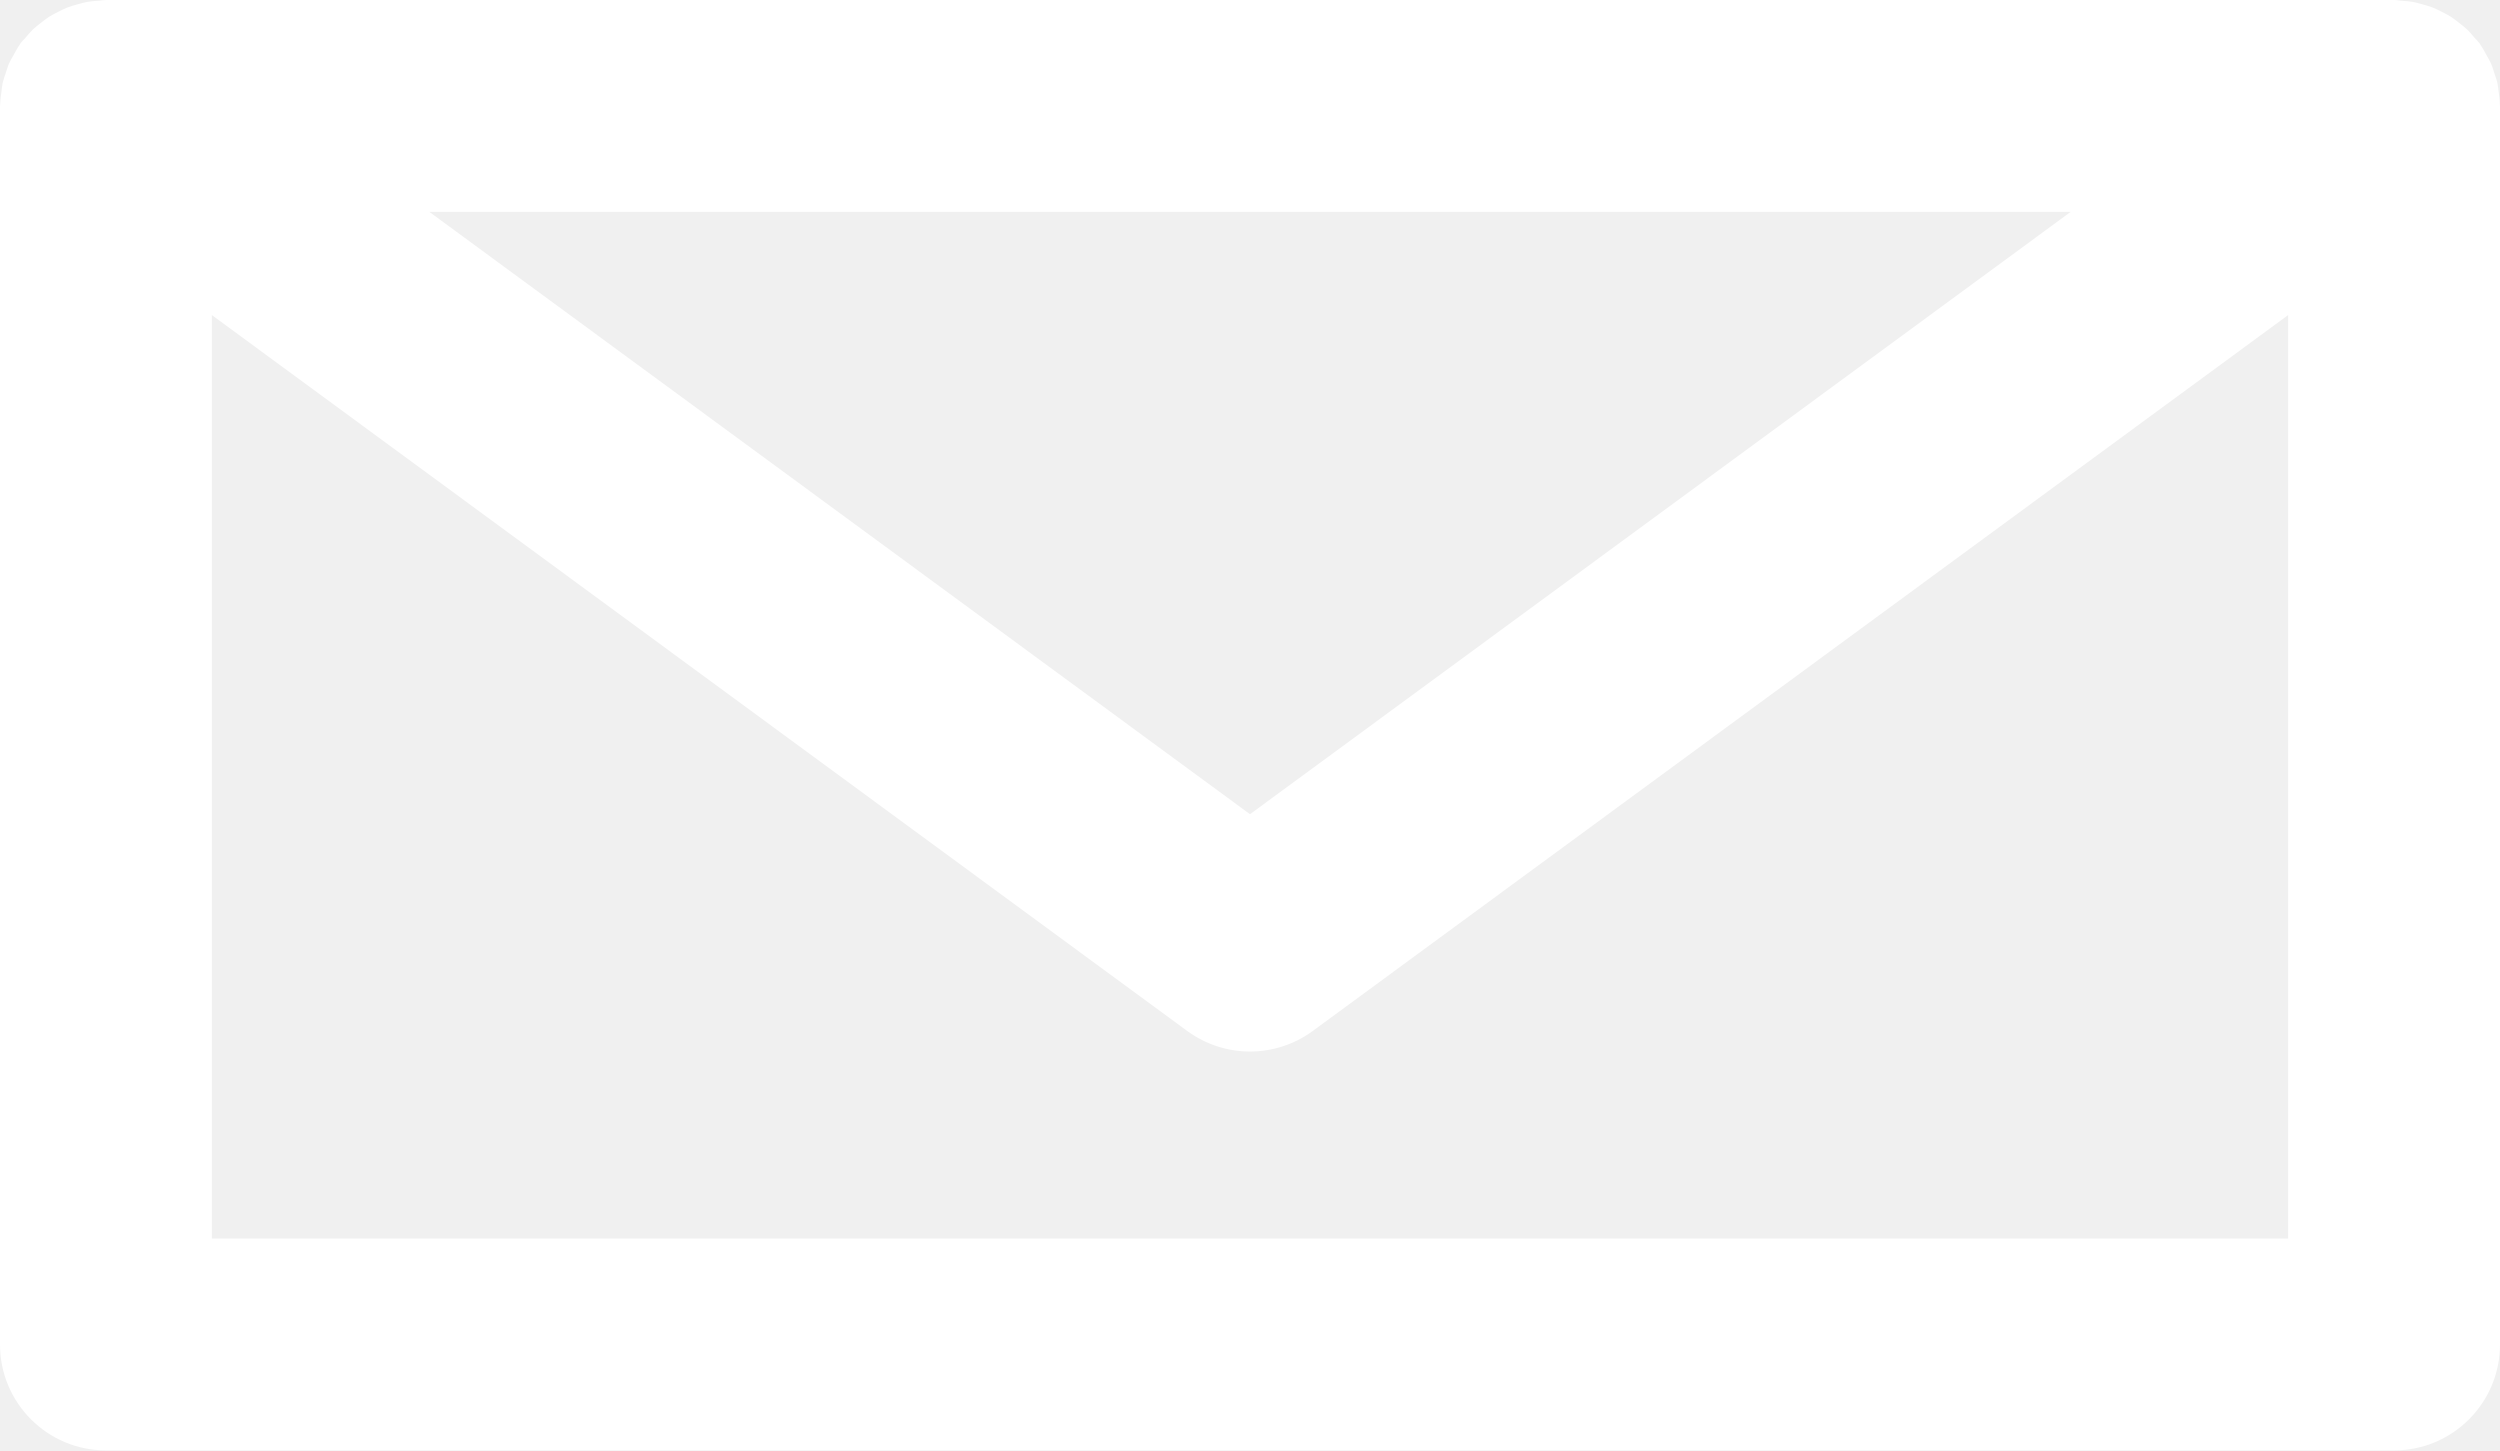
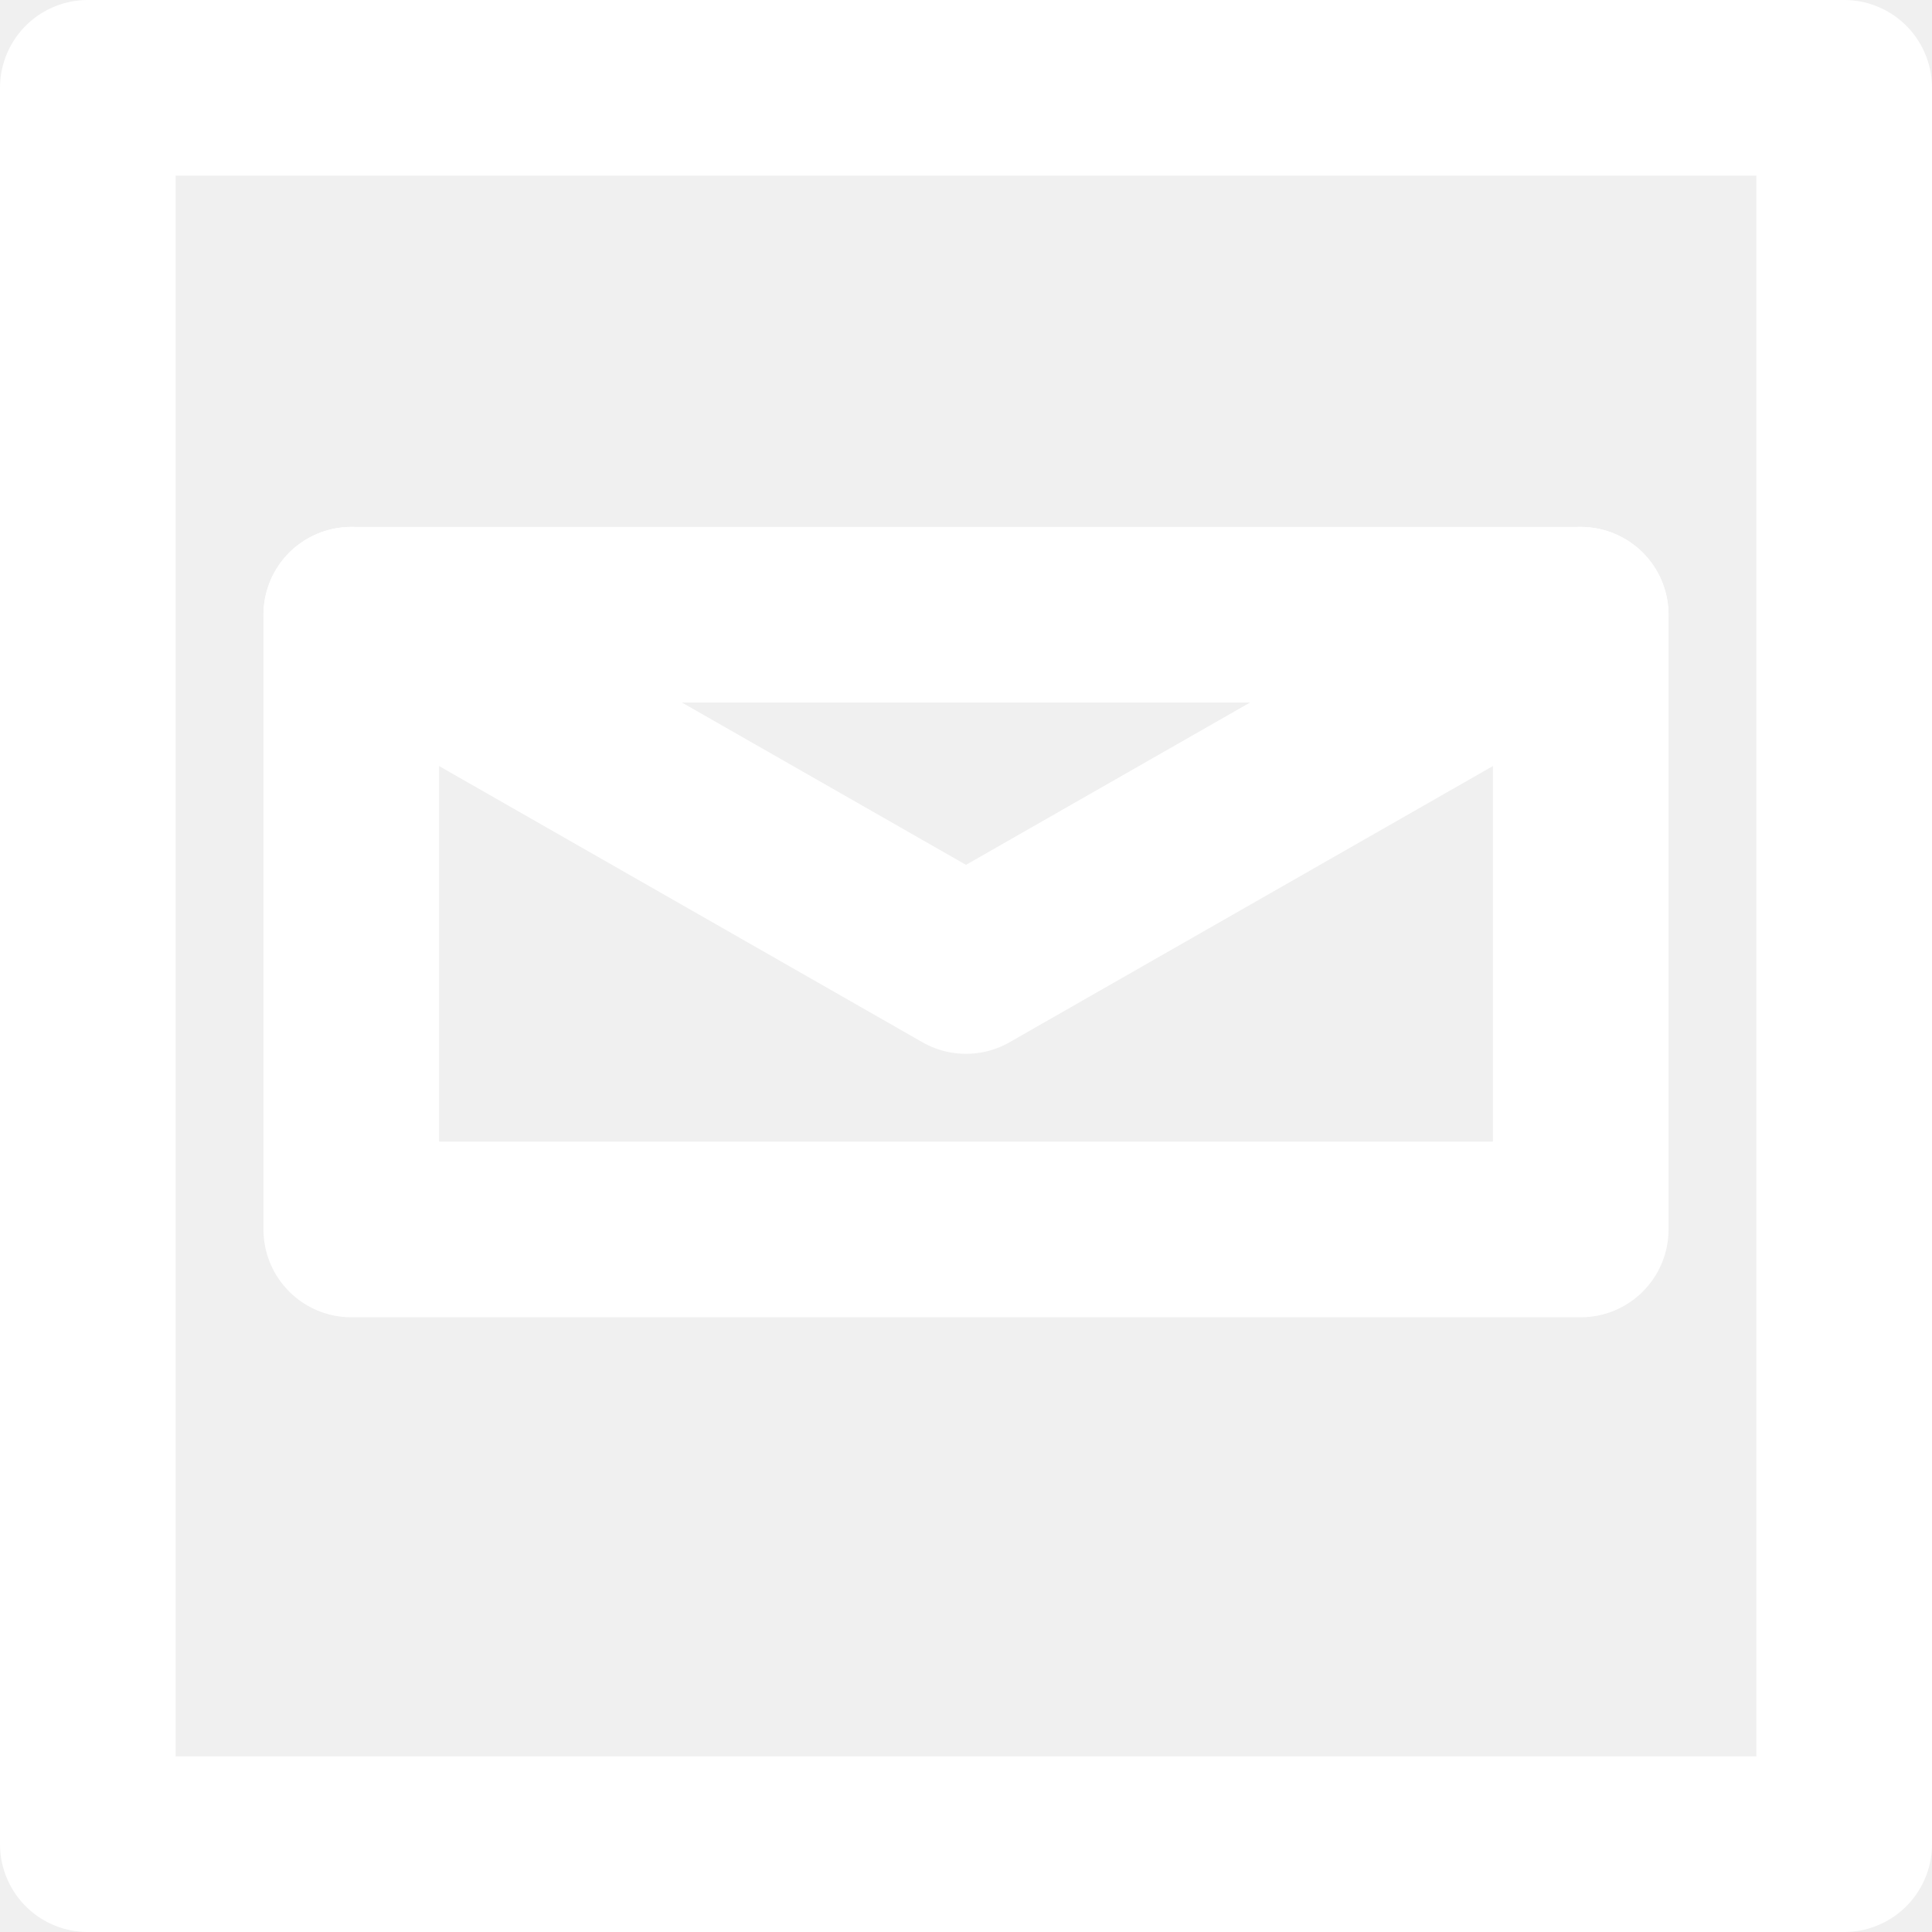
- <svg xmlns="http://www.w3.org/2000/svg" enable-background="new 0 0 94.398 54.766" xml:space="preserve" preserveAspectRatio="xMinYMin meet" viewBox="0 0 94.398 54.766" height="100%" width="100%" version="1.1" y="0px" x="0px">
-   <path fill="#FFF" d="M94.392,3.926c-0.002-0.153-0.024-0.308-0.046-0.461-0.015-0.108-0.021-0.221-0.045-0.326-0.028-0.131-0.077-0.257-0.119-0.385-0.04-0.123-0.074-0.248-0.126-0.364-0.046-0.104-0.109-0.201-0.164-0.303-0.072-0.132-0.142-0.266-0.229-0.388-0.016-0.021-0.023-0.045-0.039-0.066-0.056-0.075-0.124-0.134-0.184-0.204-0.094-0.11-0.186-0.223-0.291-0.321-0.093-0.089-0.192-0.165-0.294-0.243-0.104-0.081-0.204-0.162-0.314-0.233-0.109-0.068-0.226-0.126-0.339-0.184-0.116-0.06-0.231-0.119-0.354-0.167-0.121-0.047-0.246-0.08-0.371-0.115-0.123-0.034-0.245-0.071-0.373-0.094-0.144-0.026-0.288-0.034-0.433-0.044-0.092-0.007-0.179-0.028-0.272-0.028h-86.399c-0.092,0-0.177,0.021-0.267,0.027-0.146,0.01-0.294,0.018-0.438,0.044-0.126,0.023-0.244,0.059-0.365,0.092-0.129,0.036-0.257,0.07-0.381,0.118-0.118,0.047-0.23,0.104-0.342,0.161-0.119,0.06-0.237,0.118-0.351,0.19-0.107,0.069-0.205,0.148-0.304,0.225-0.104,0.081-0.208,0.16-0.305,0.252-0.103,0.099-0.193,0.208-0.285,0.317-0.061,0.071-0.131,0.131-0.187,0.207-0.015,0.021-0.024,0.044-0.039,0.066-0.087,0.122-0.155,0.255-0.228,0.387-0.056,0.102-0.118,0.199-0.164,0.303-0.052,0.117-0.085,0.242-0.126,0.364-0.042,0.128-0.09,0.255-0.119,0.386-0.023,0.105-0.03,0.217-0.045,0.326-0.021,0.153-0.043,0.306-0.046,0.461-0.001,0.025-0.008,0.049-0.008,0.074v46.766c0,2.209,1.791,4,4,4h86.398c2.209,0,4-1.791,4-4v-46.766c0.001-0.025-0.005-0.049-0.006-0.074zm-16.204,4.074l-30.989,22.744-30.988-22.744h61.977zm-70.188,38.765v-34.868l36.832,27.034c0.705,0.516,1.536,0.774,2.367,0.774,0.83,0,1.661-0.26,2.366-0.774l36.833-27.034v34.868h-78.398z" />
+ <svg xmlns="http://www.w3.org/2000/svg" enable-background="new 0 0 77.801 71.16" xml:space="preserve" preserveAspectRatio="xMinYMin meet" viewBox="0 0 110 110" height="100%" width="100%" version="1.1" y="0px" x="0px">
+   <g stroke-linejoin="round" stroke="#FFF" stroke-linecap="round" stroke-miterlimit="4" stroke-dasharray="none" stroke-width="10" fill="none">
+     <rect y="5" width="100" x="5" height="100" />
+     <rect y="35" width="70" x="20" height="35" />
+     <path d="M20,35,55,55,90,35" />
+   </g>
</svg>
